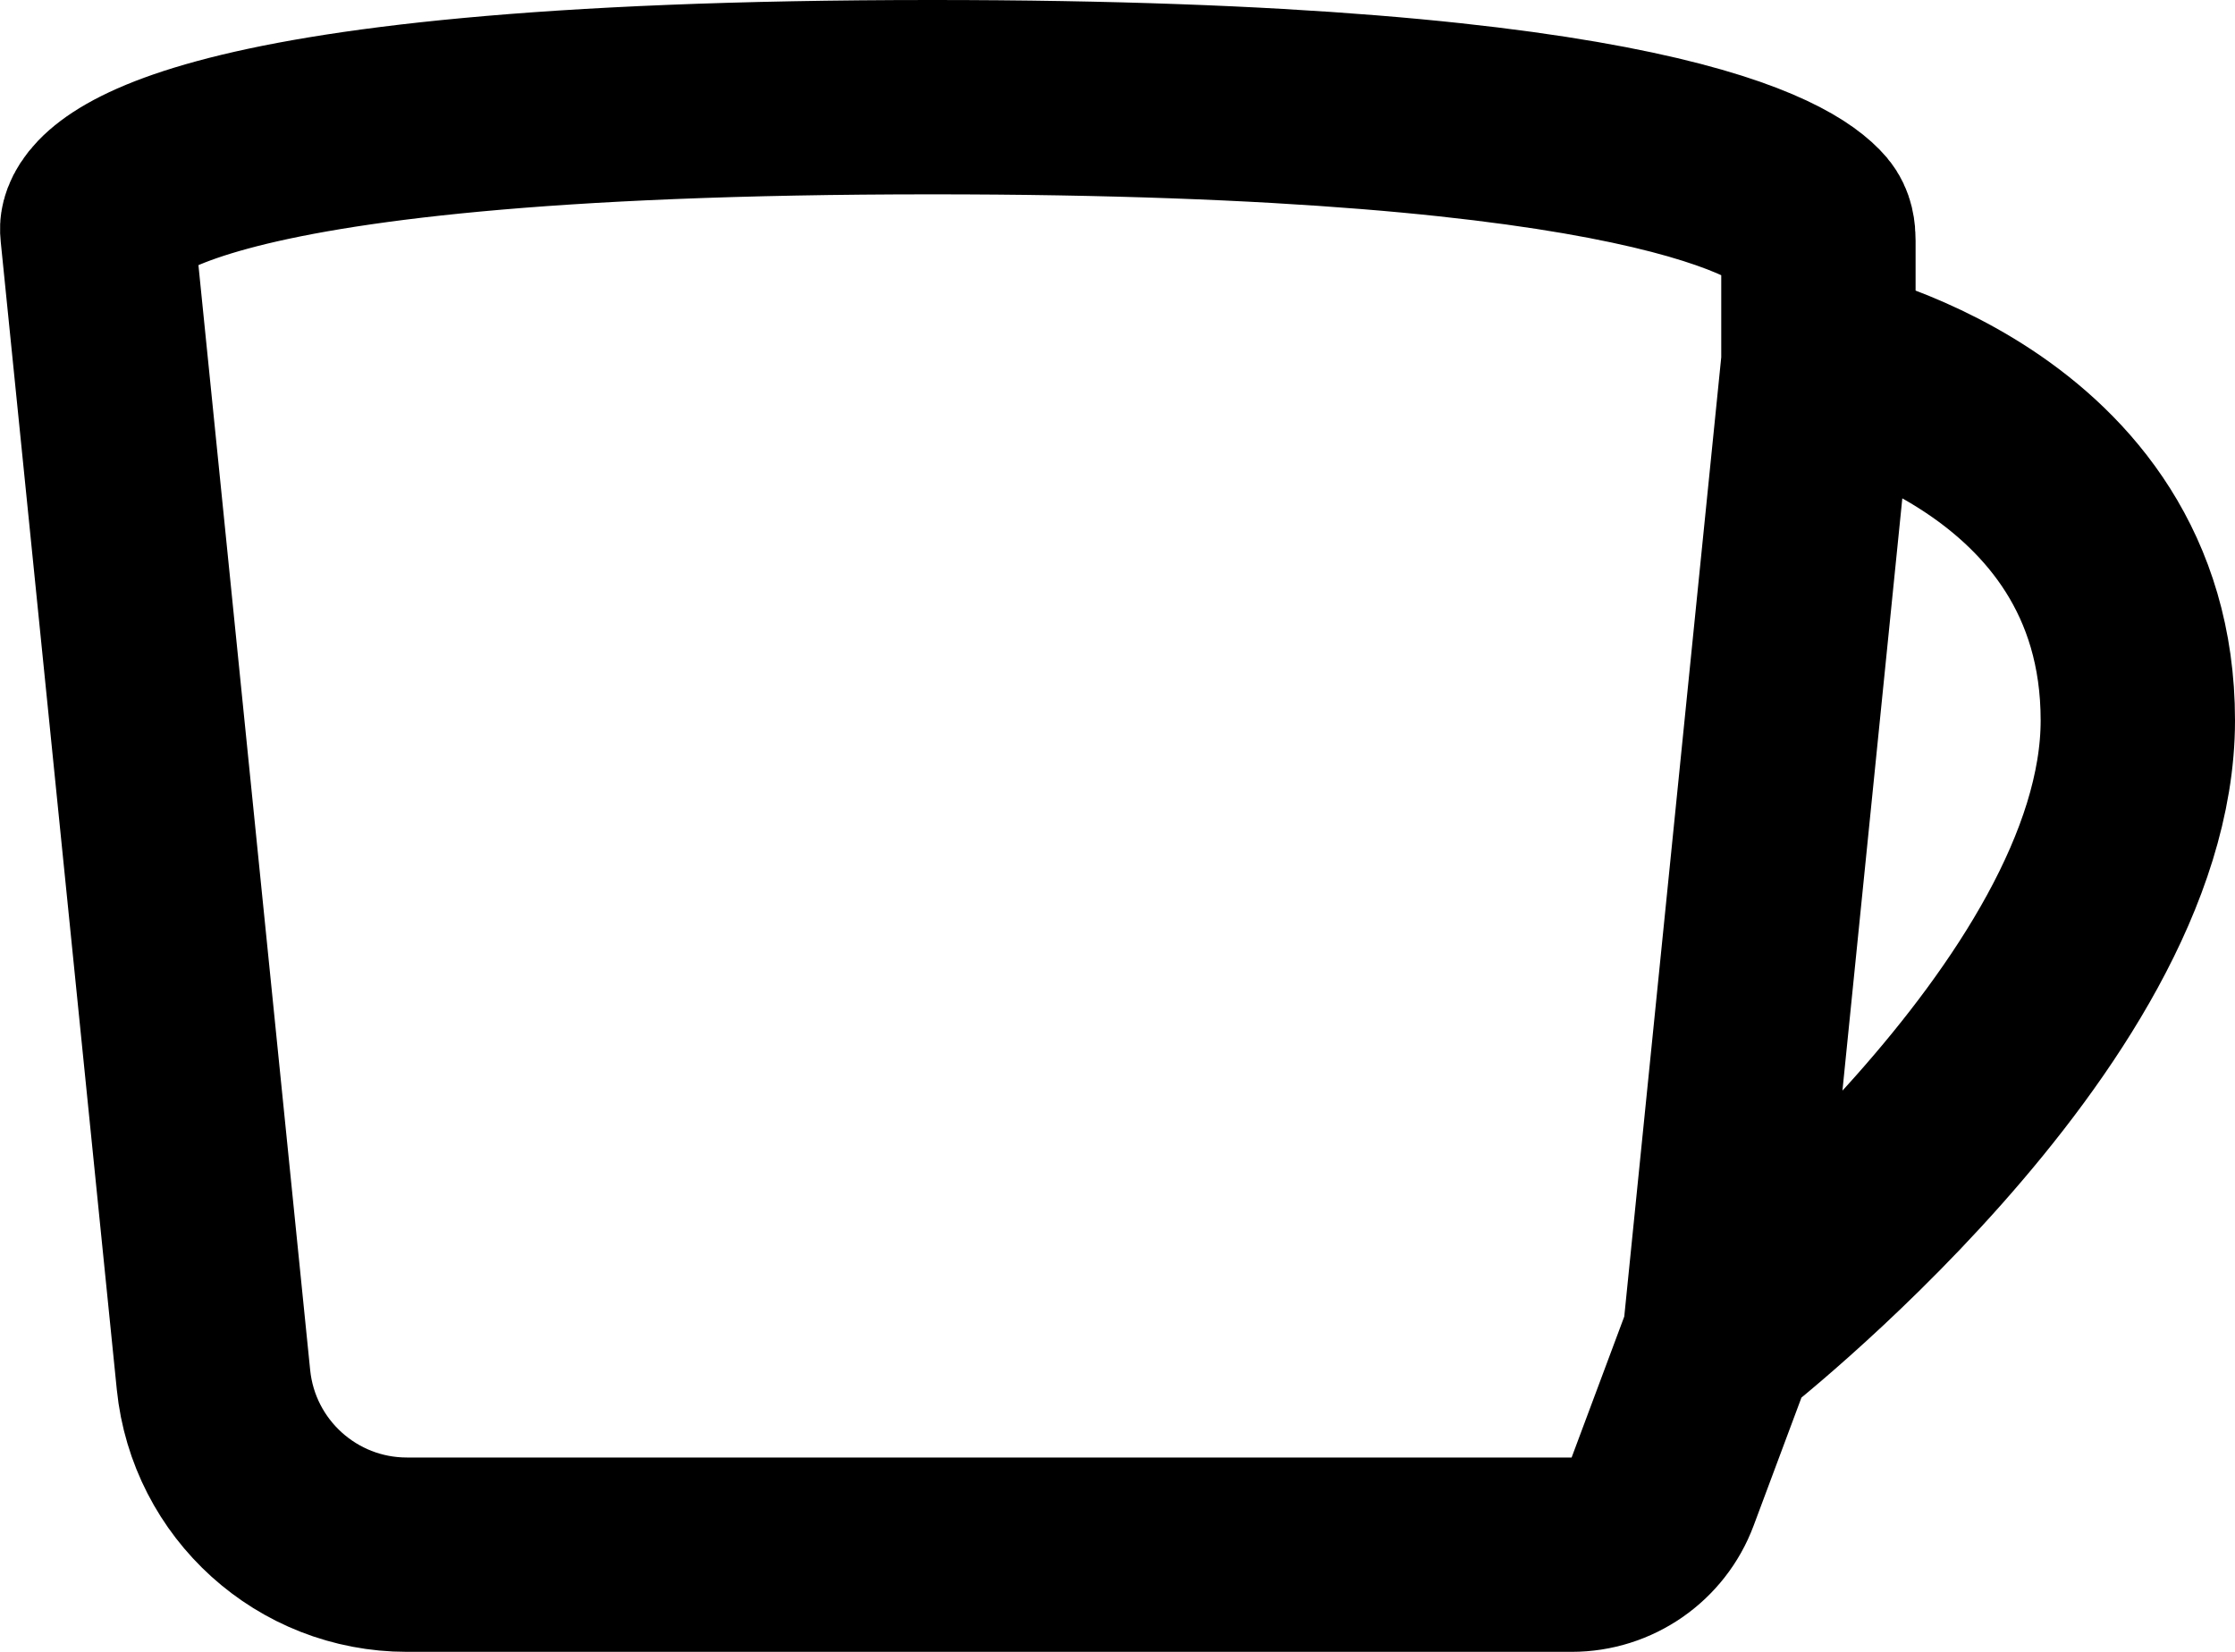
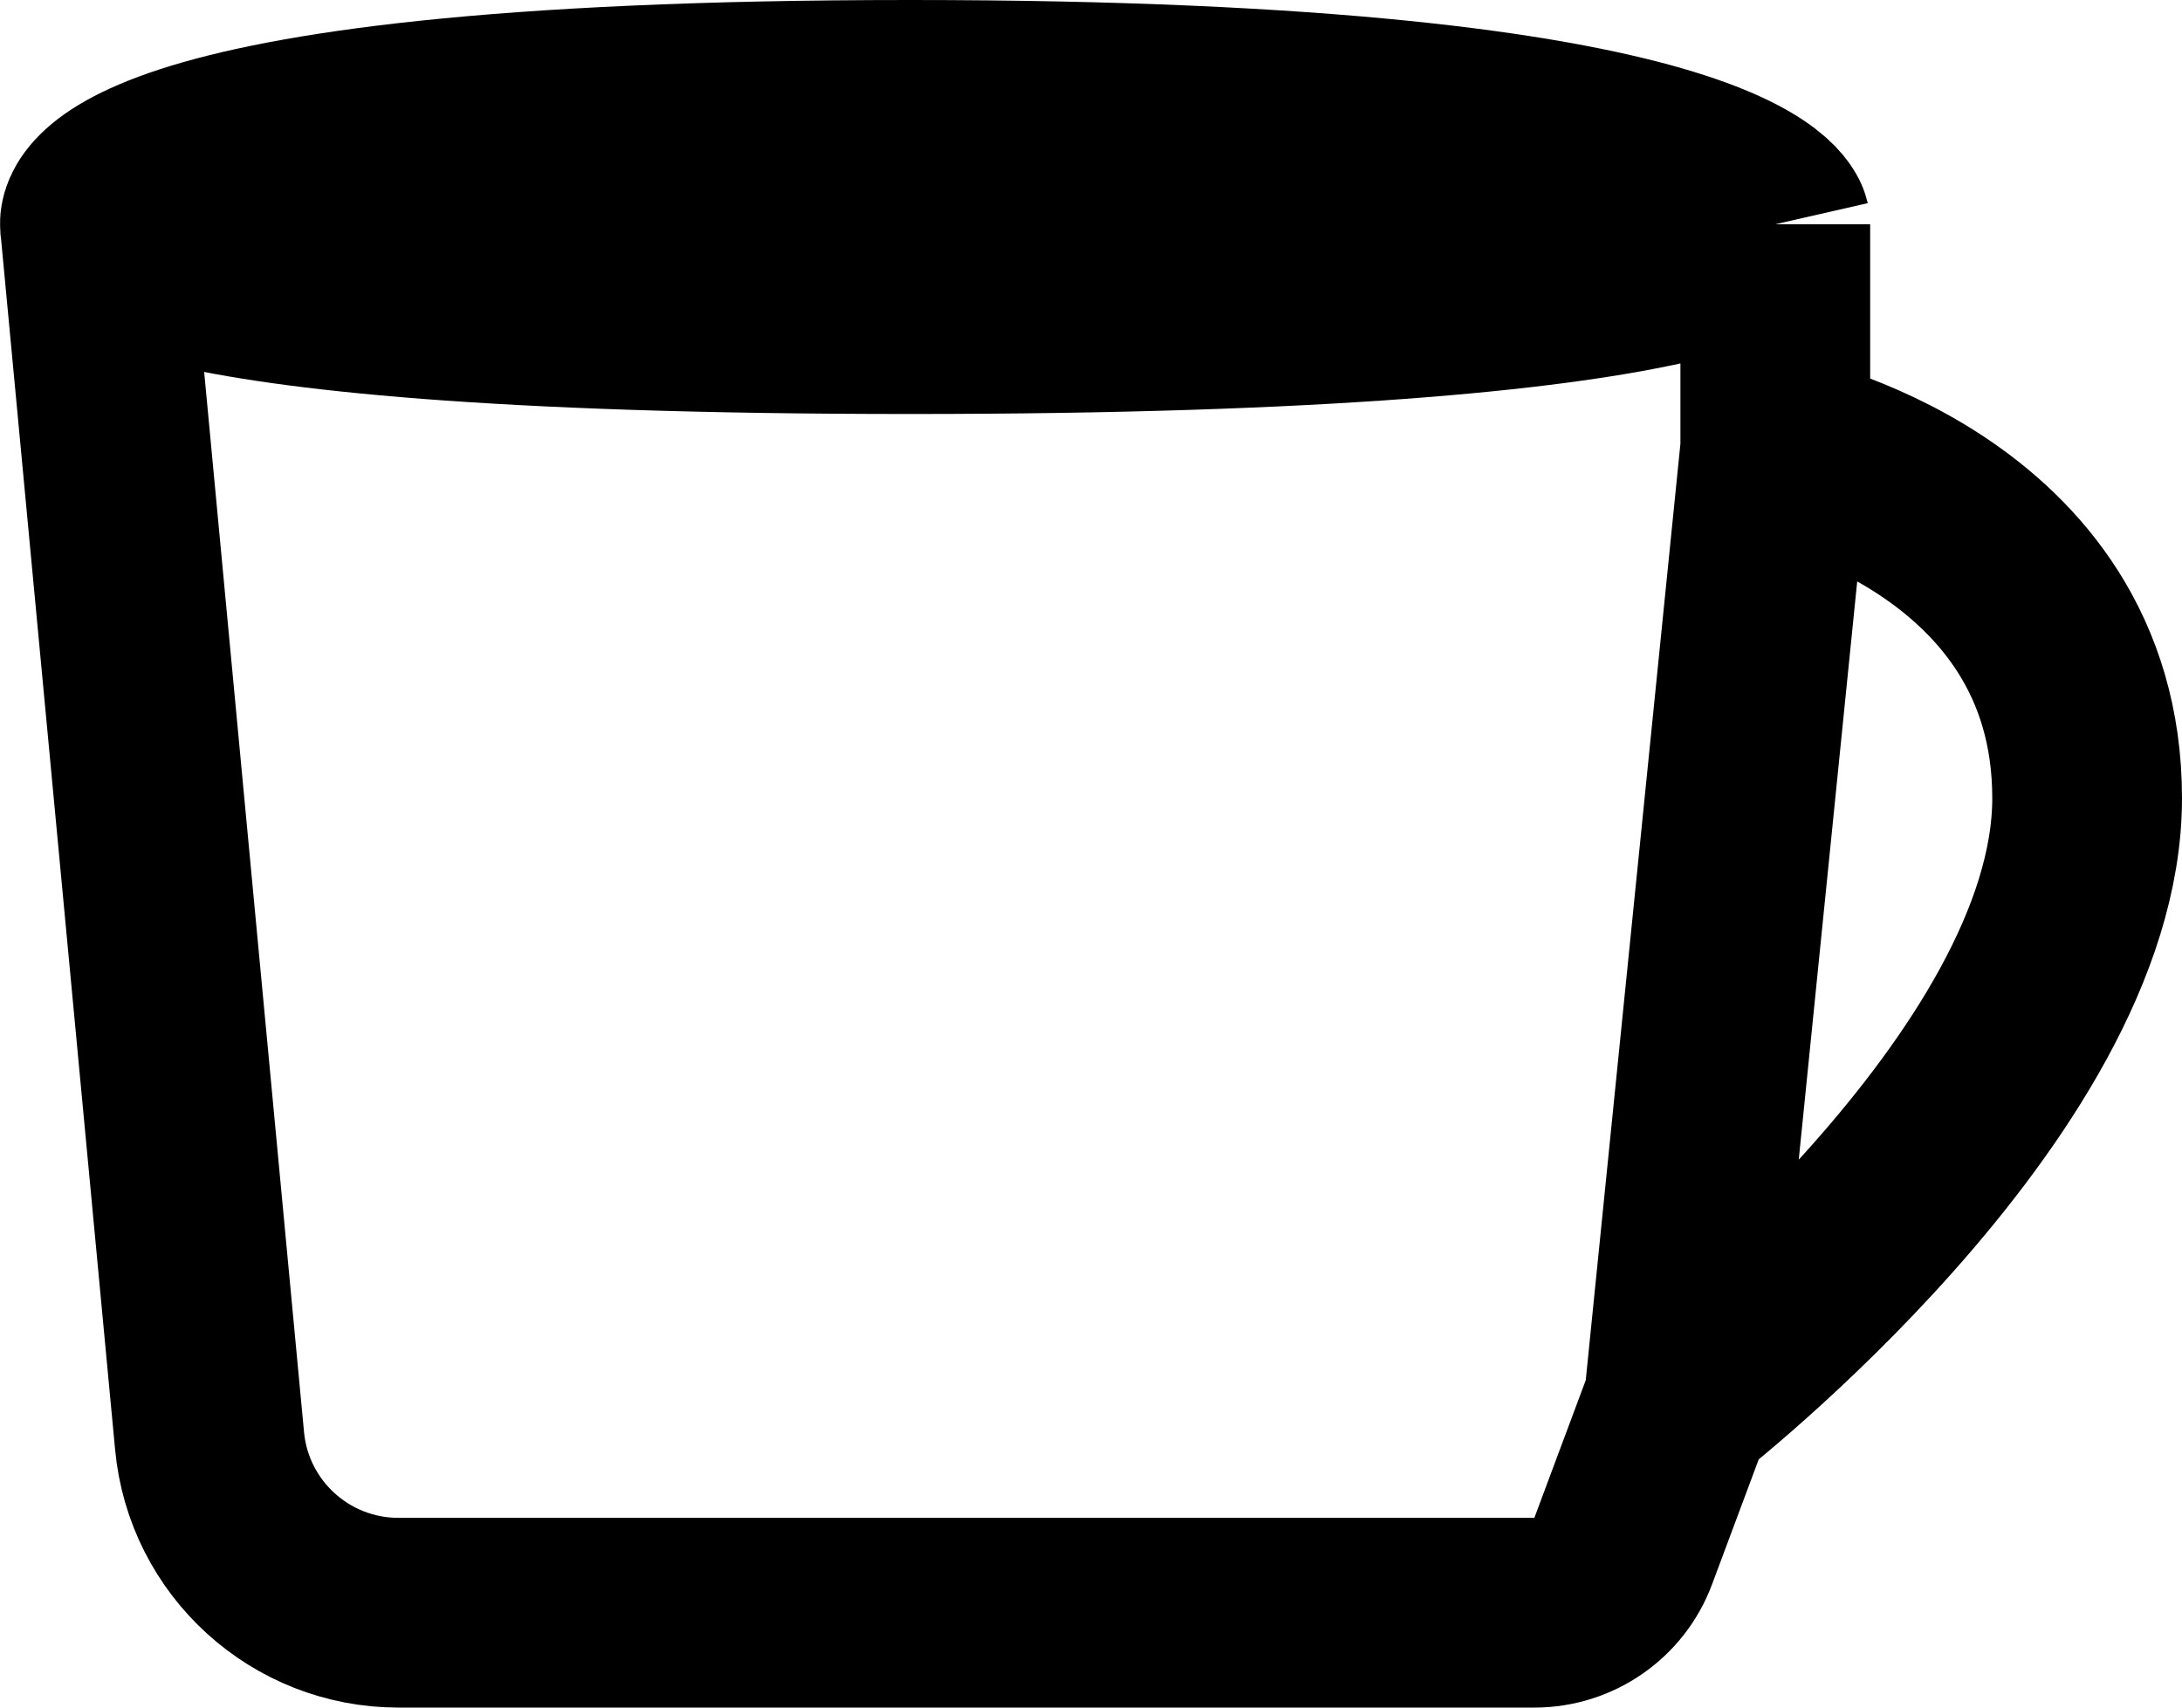
- <svg xmlns="http://www.w3.org/2000/svg" width="23" height="17" viewBox="0 0 23 17" fill="none">
-   <path d="M17.697 13.778L17.11 15.35C16.965 15.741 16.591 16 16.174 16H4.187C3.161 16 2.301 15.223 2.197 14.201L1.003 2.393C1.001 2.373 0.999 2.354 1.002 2.335C1.03 2.138 1.544 1 9.591 1C16.983 1 18.392 1.96 18.655 2.269C18.703 2.326 18.713 2.401 18.713 2.476V3.727M17.697 13.778C17.697 13.778 22 10.444 22 7.414C22 4.384 18.713 3.727 18.713 3.727M17.697 13.778L18.713 3.727" stroke="black" stroke-width="2" />
+ <svg xmlns="http://www.w3.org/2000/svg" width="23" height="18" viewBox="0 0 23 18" fill="none">
+   <path d="M1.001 2.364L2.209 15.188C2.305 16.215 3.168 17 4.2 17H16.174C16.591 17 16.965 16.741 17.11 16.35L17.697 14.778M1.001 2.364C1.001 2.364 0.78 1 9.591 1C18.402 1 18.713 2.364 18.713 2.364M1.001 2.364C1.001 2.364 0.78 3.364 9.591 3.364C18.402 3.364 18.713 2.364 18.713 2.364M1.001 2.364C1.001 2.364 0.78 2.364 9.591 2.364C18.402 2.364 18.713 2.364 18.713 2.364M18.713 2.364V4.727M17.697 14.778C17.697 14.778 22 11.444 22 8.414C22 5.384 18.713 4.727 18.713 4.727M17.697 14.778L18.713 4.727" stroke="black" stroke-width="2" />
</svg>
